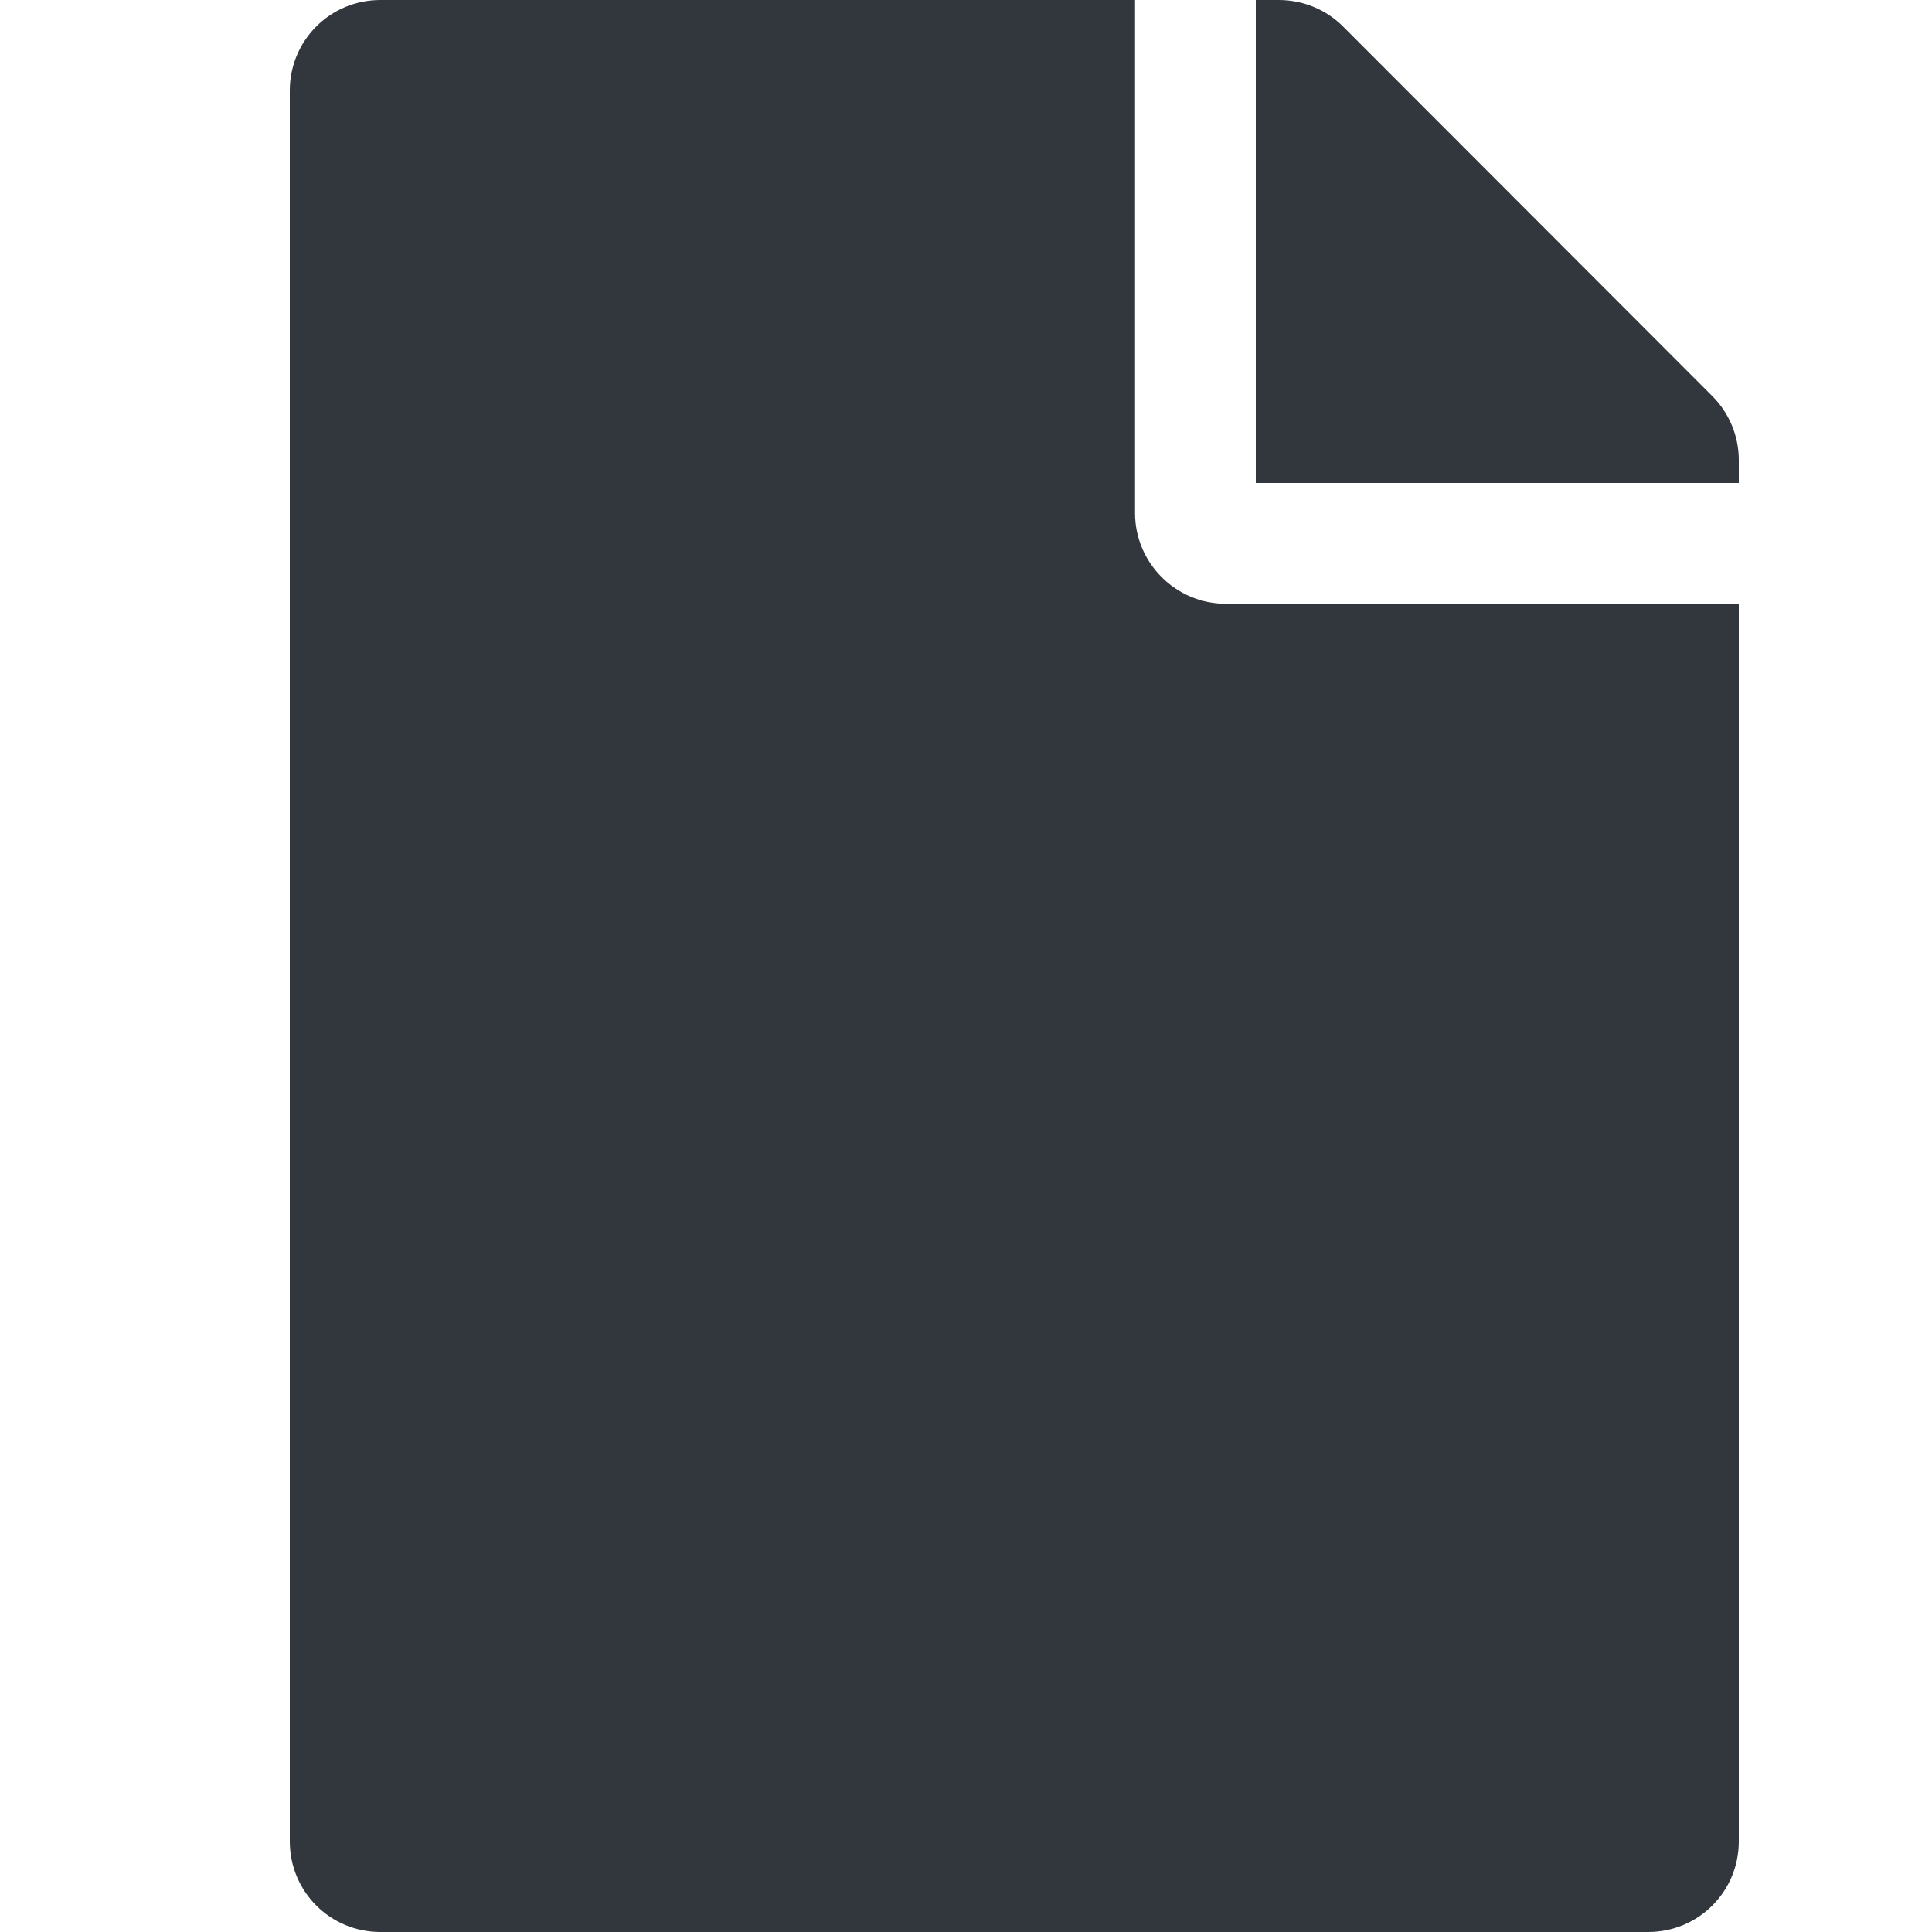
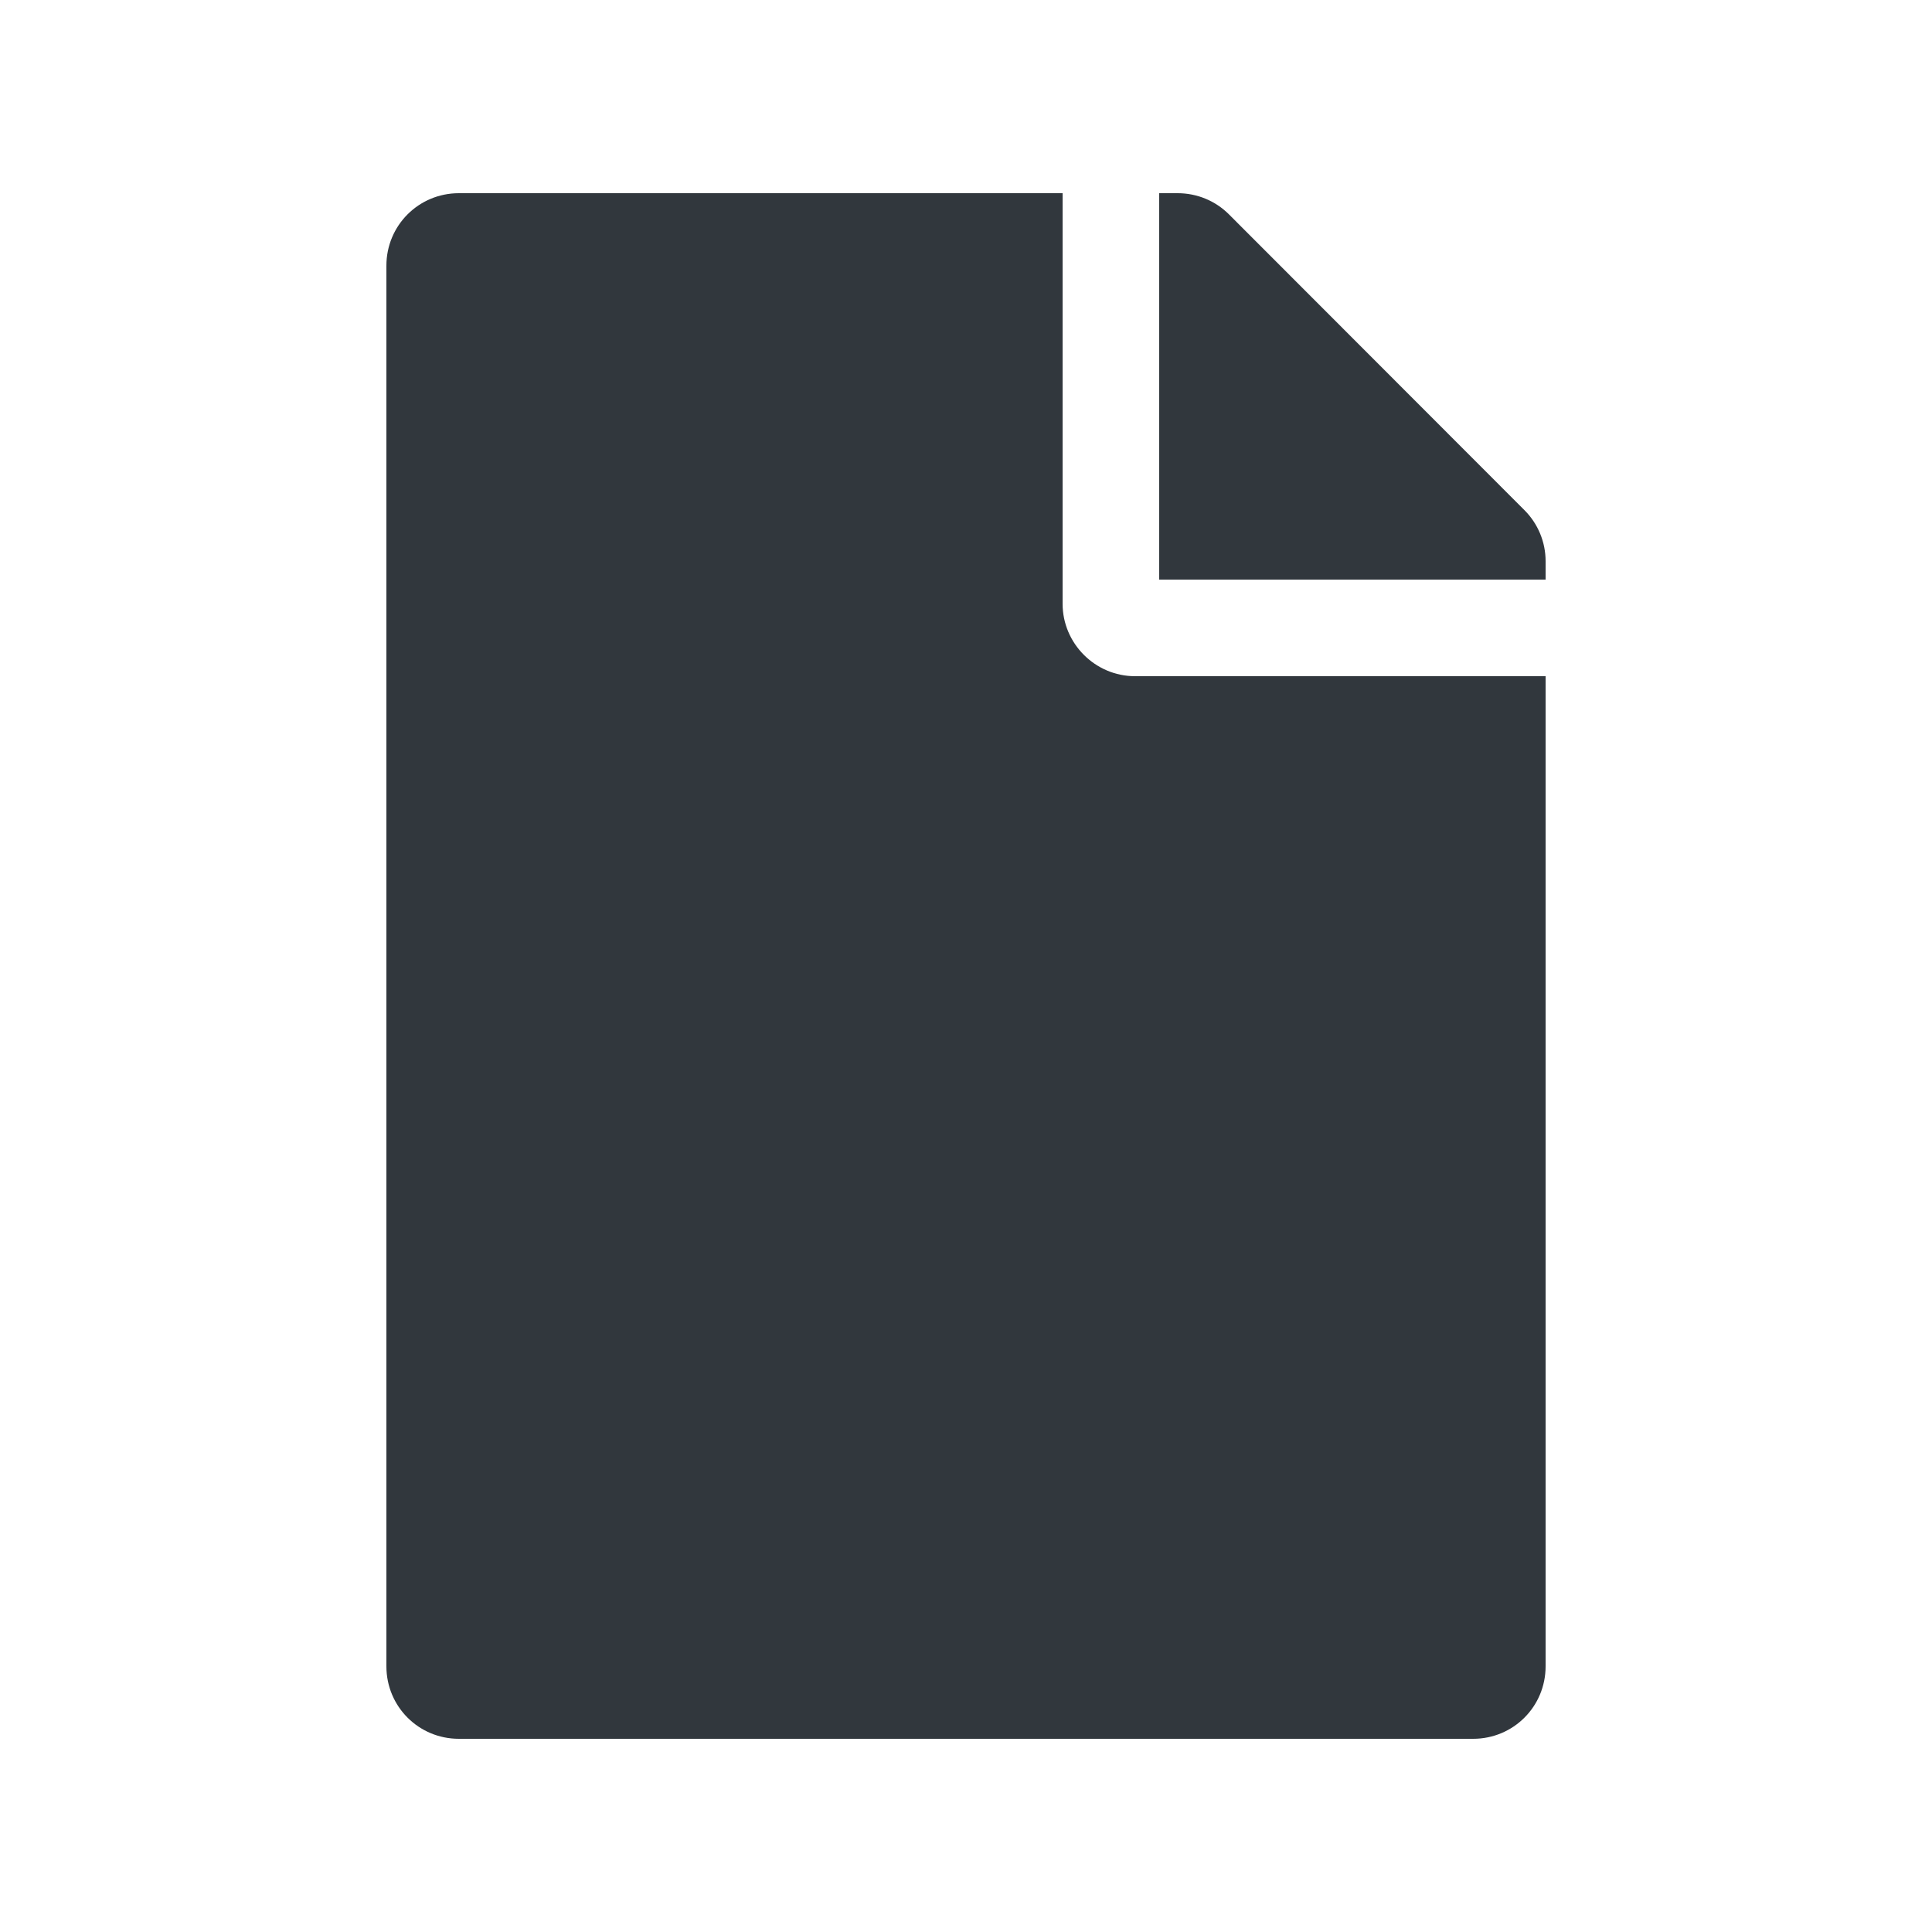
<svg xmlns="http://www.w3.org/2000/svg" viewBox="0 0 20 20">
-   <path d="M11.75,5.312 L11.75,0 L3.938,0 C3.418,0 3,0.418 3,0.938 L3,19.062 C3,19.582 3.418,20 3.938,20 L17.062,20 C17.582,20 18,19.582 18,19.062 L18,6.25 L12.688,6.25 C12.172,6.25 11.75,5.828 11.75,5.312 Z M18,4.762 L18,5 L13,5 L13,0 L13.238,0 C13.488,0 13.727,0.098 13.902,0.273 L17.727,4.102 C17.902,4.277 18,4.516 18,4.762 Z" fill="#31373D" fill-rule="evenodd" />
+   <path d="M11,6.25 L11,2 L4.75,2 C4.334,2 4,2.334 4,2.75 L4,17.25 C4,17.666 4.334,18 4.75,18 L15.25,18 C15.666,18 16,17.666 16,17.25 L16,7 L11.75,7 C11.338,7 11,6.662 11,6.25 Z M16,5.809 L16,6 L12,6 L12,2 L12.191,2 C12.391,2 12.581,2.078 12.722,2.219 L15.781,5.281 C15.922,5.422 16,5.612 16,5.809 Z" fill="#31373D" fill-rule="evenodd" />
</svg>
